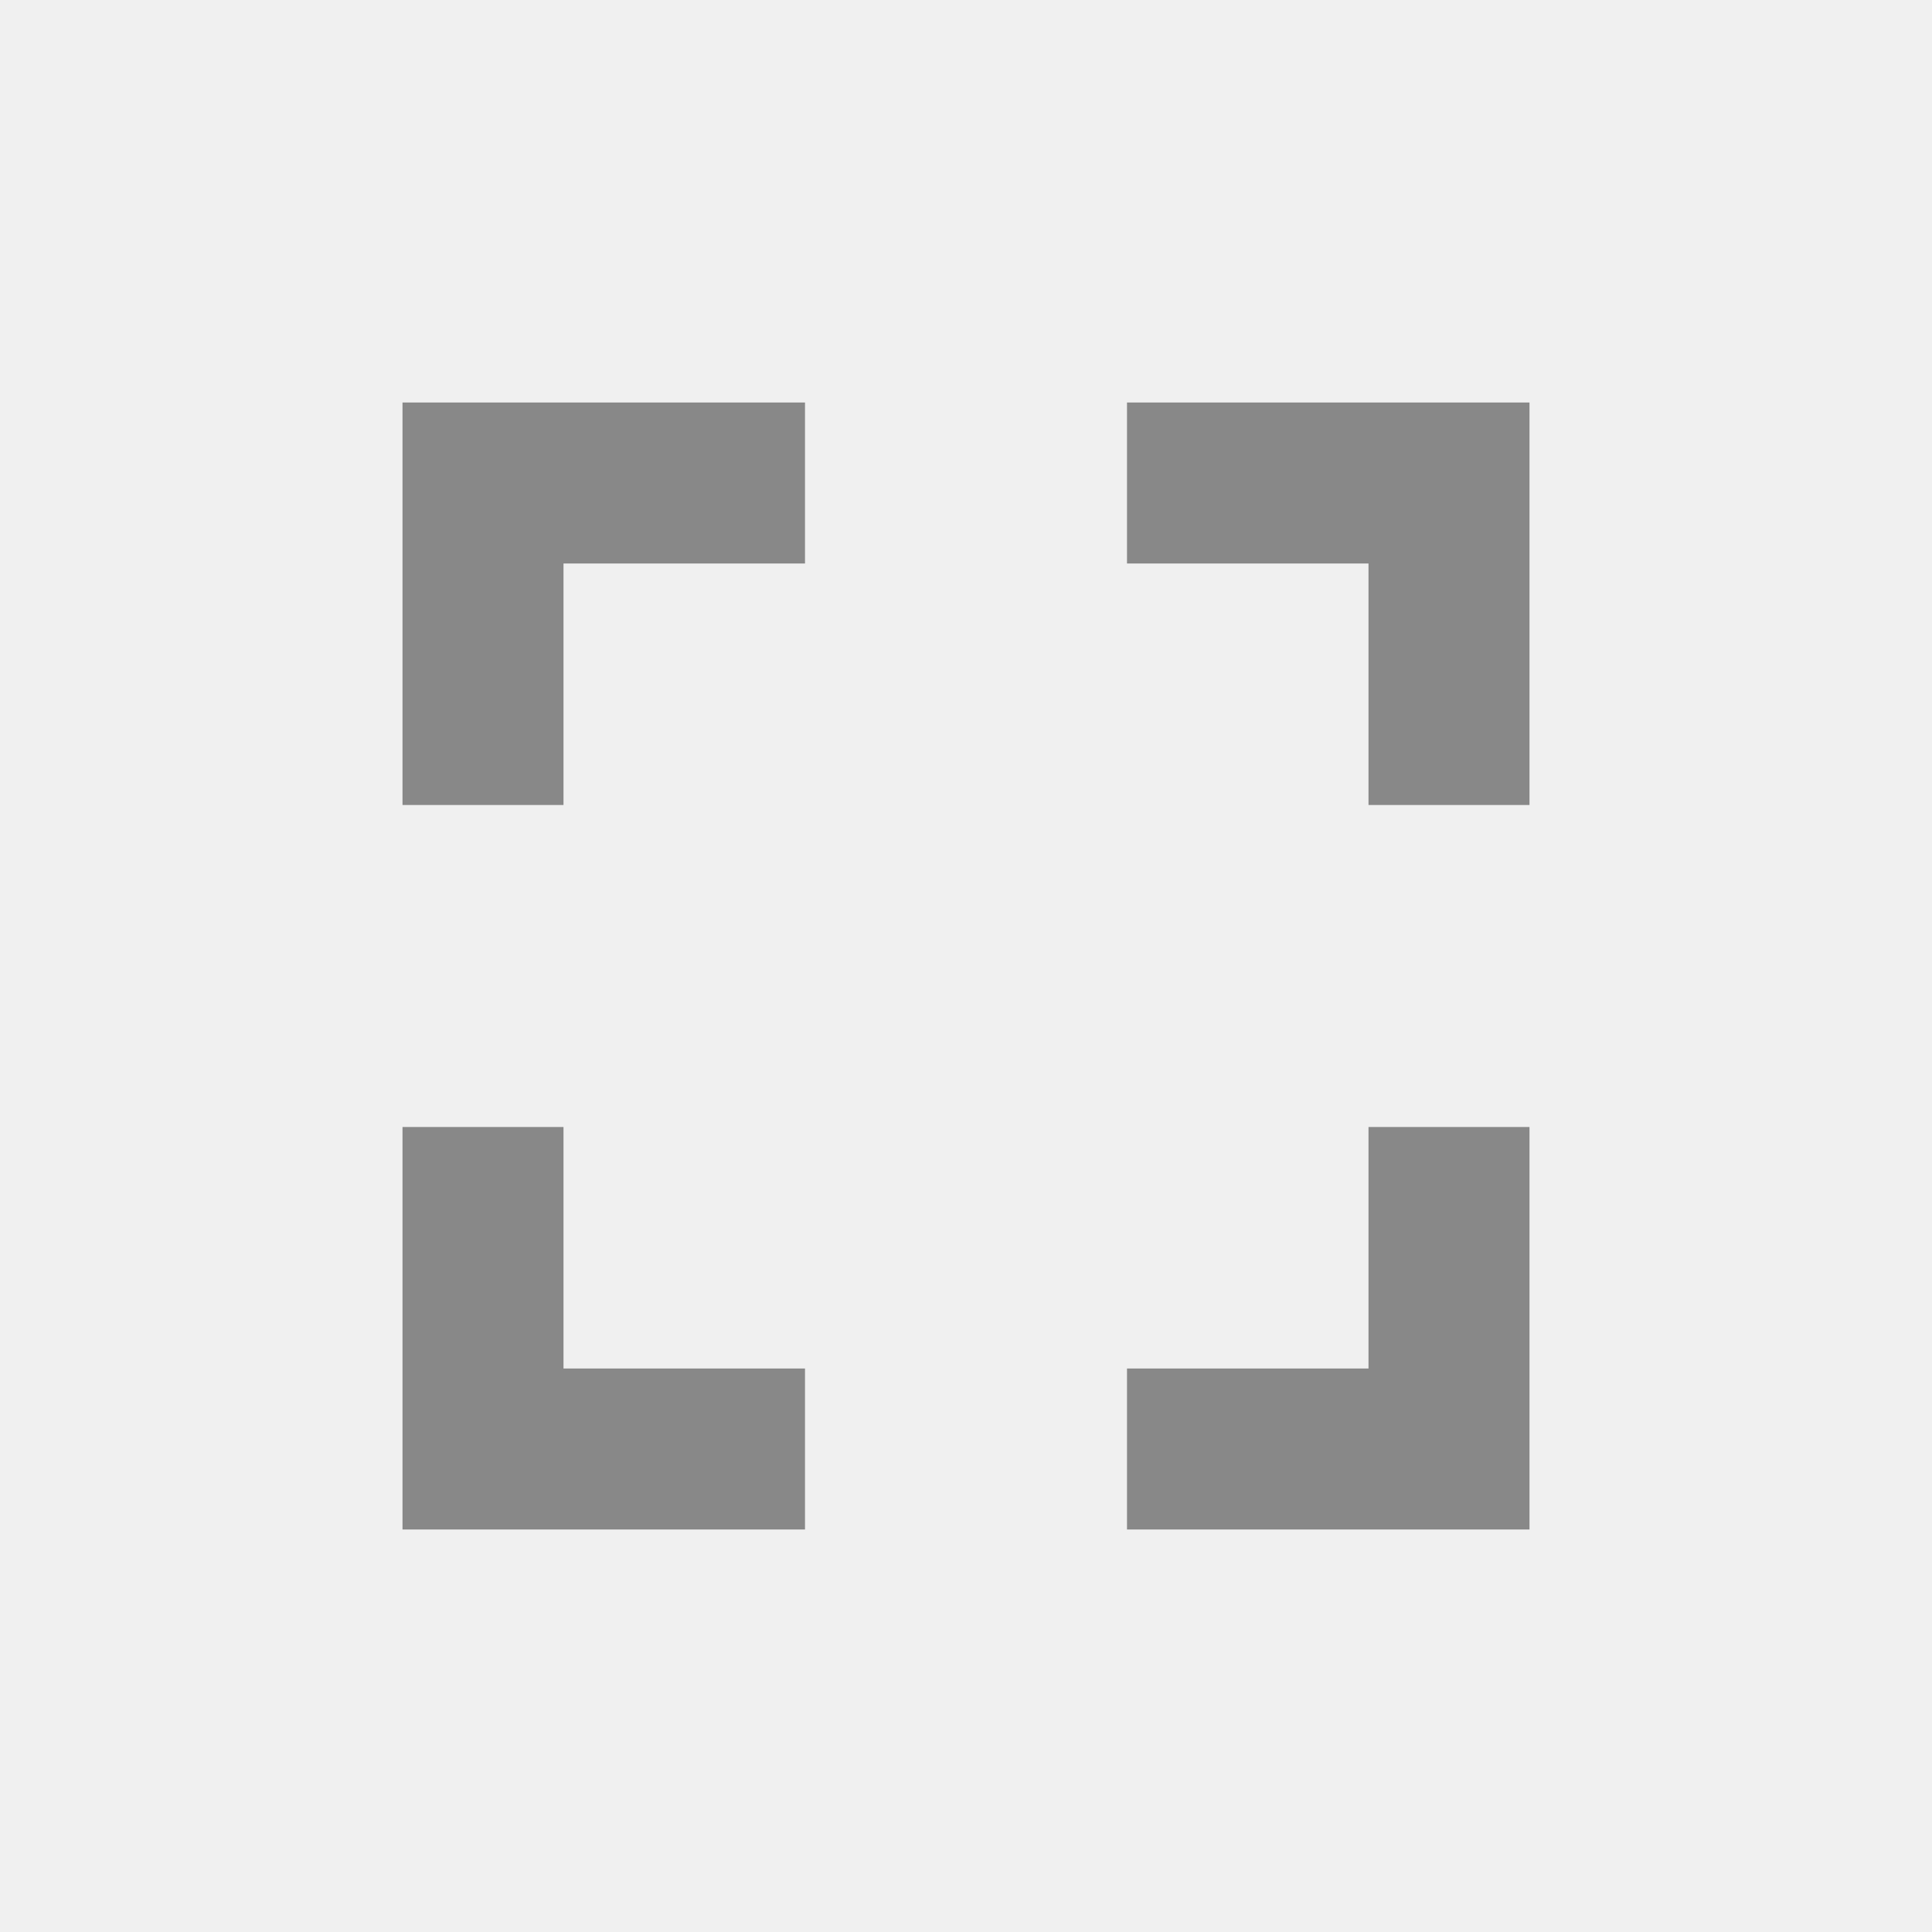
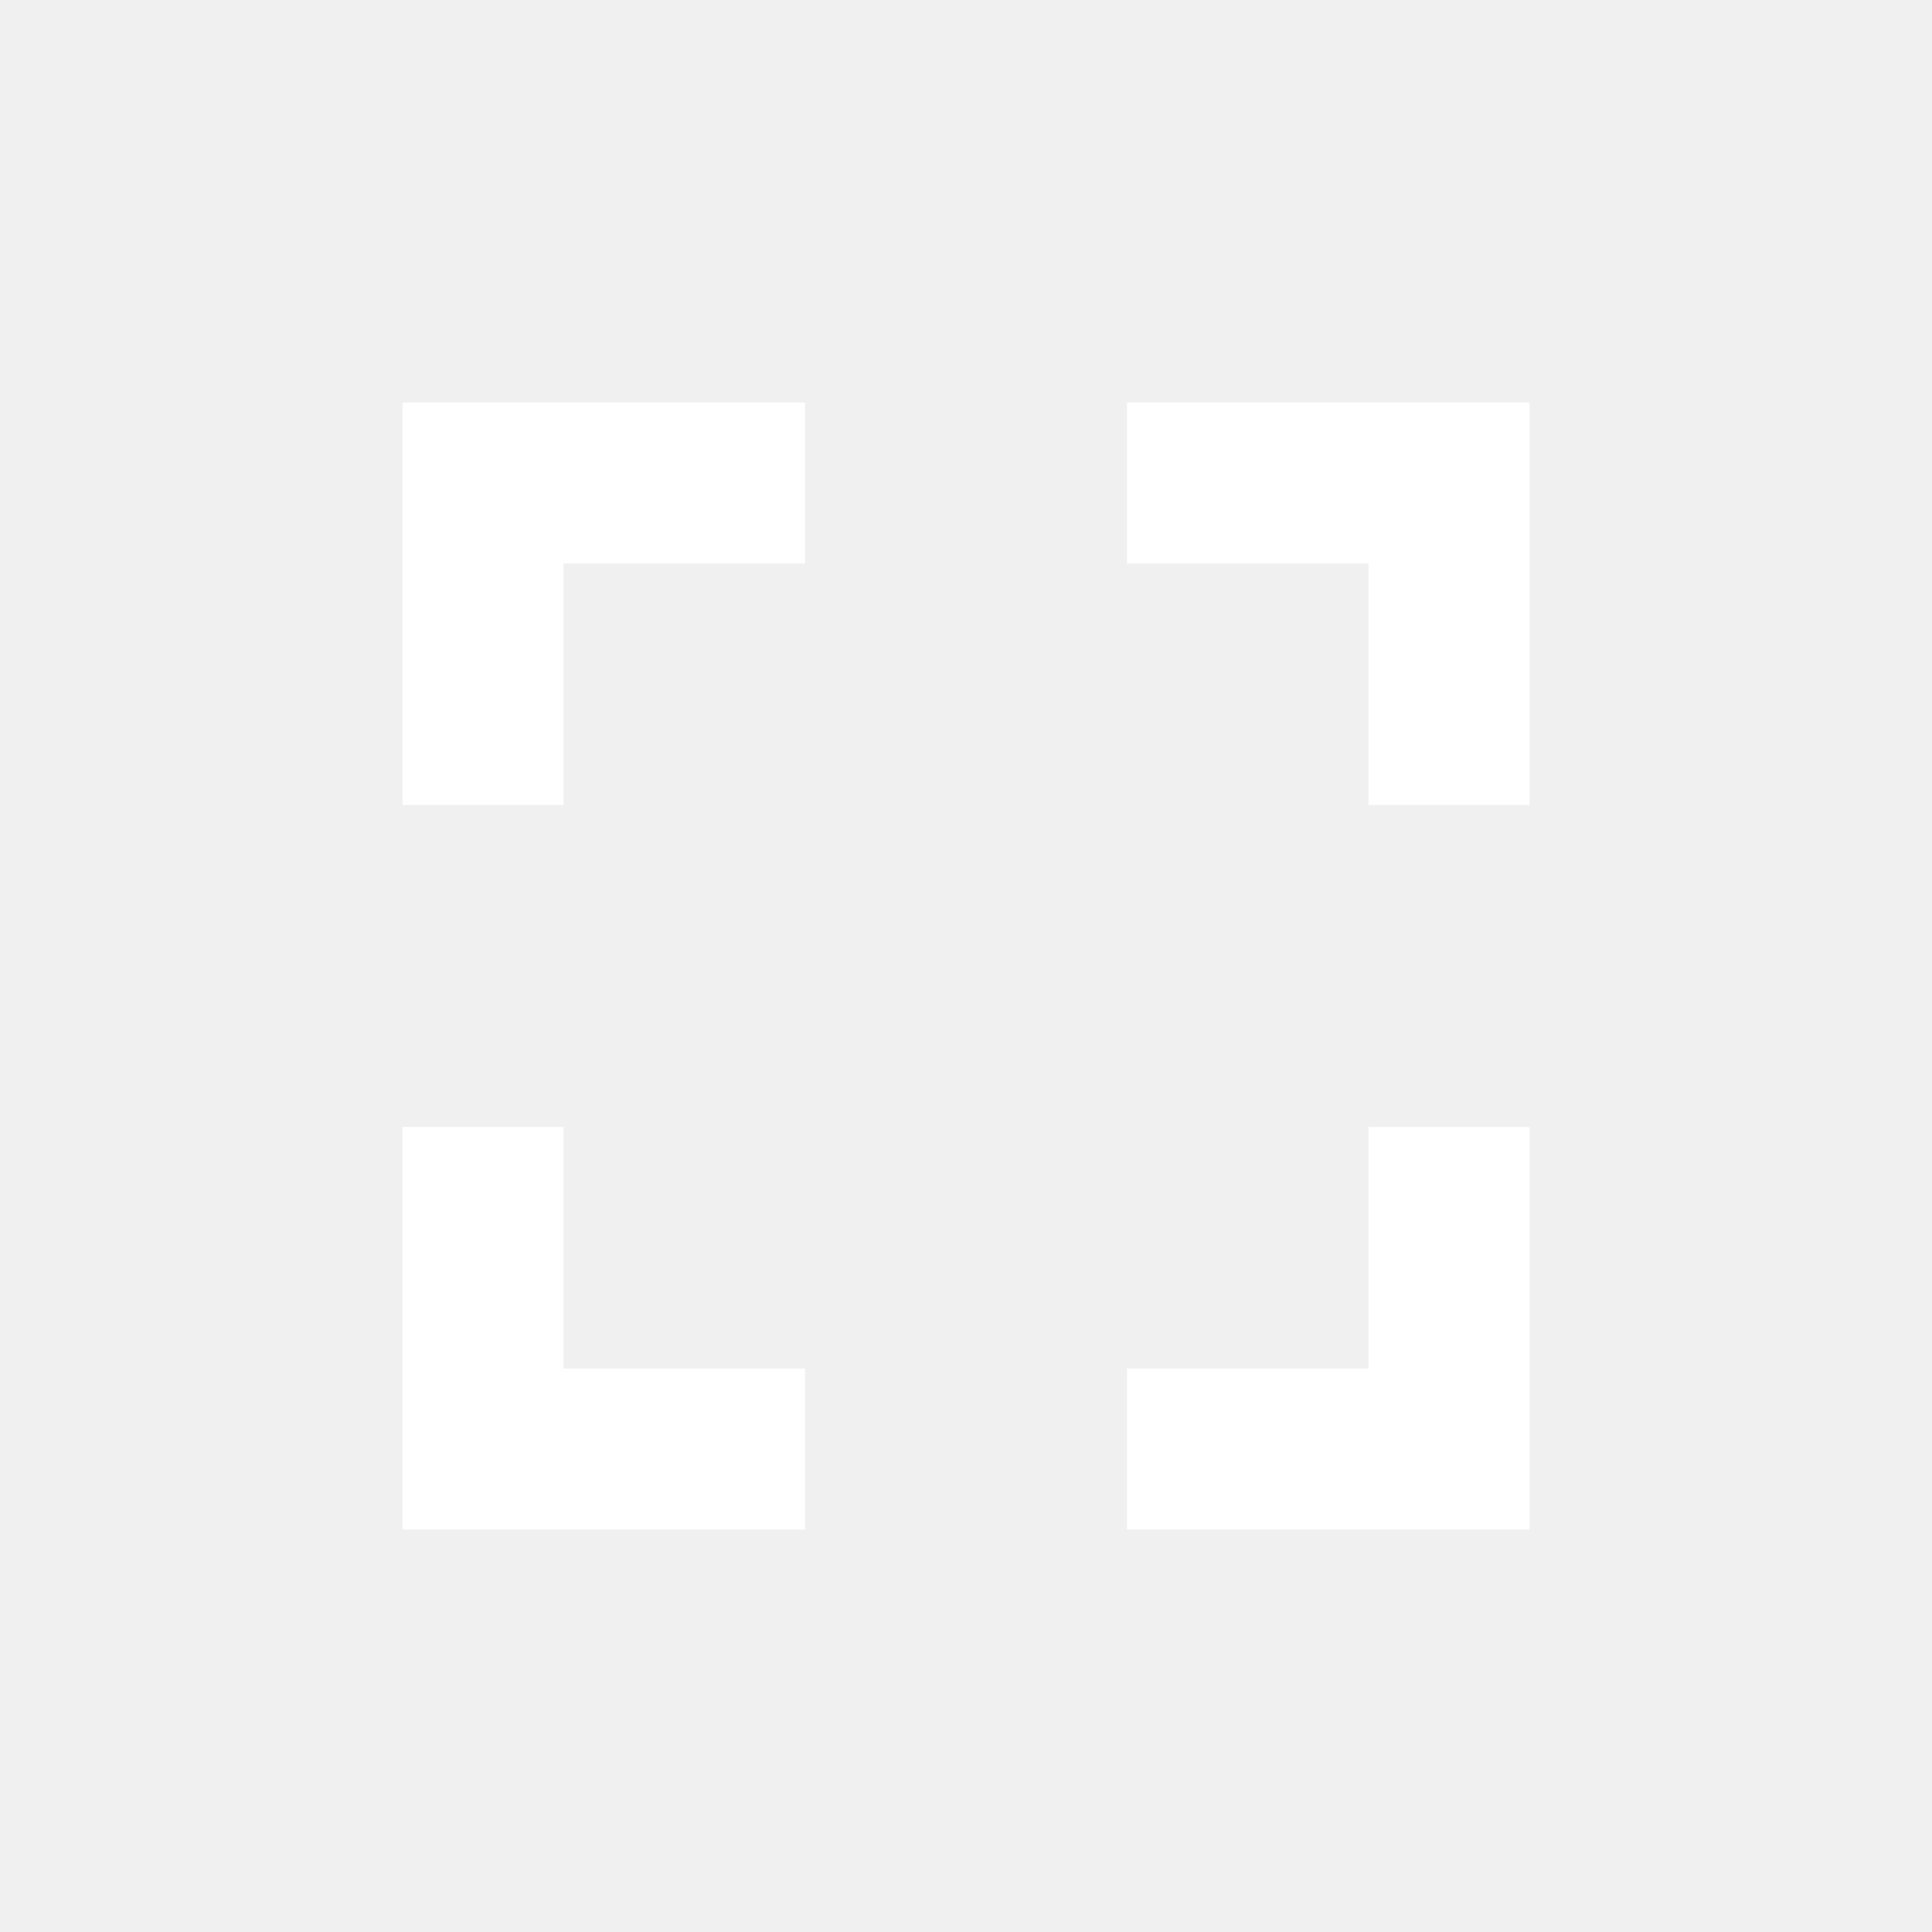
- <svg xmlns="http://www.w3.org/2000/svg" height="24px" viewBox="0 0 24 24" width="24px" fill="#888888">
+ <svg xmlns="http://www.w3.org/2000/svg" height="24px" viewBox="0 0 24 24" width="24px" fill="#fff">
  <path d="M0 0h24v24H0z" fill="none" />
  <path d="M7 14H5v5h5v-2H7v-3zm-2-4h2V7h3V5H5v5zm12 7h-3v2h5v-5h-2v3zM14 5v2h3v3h2V5h-5z" />
</svg>
